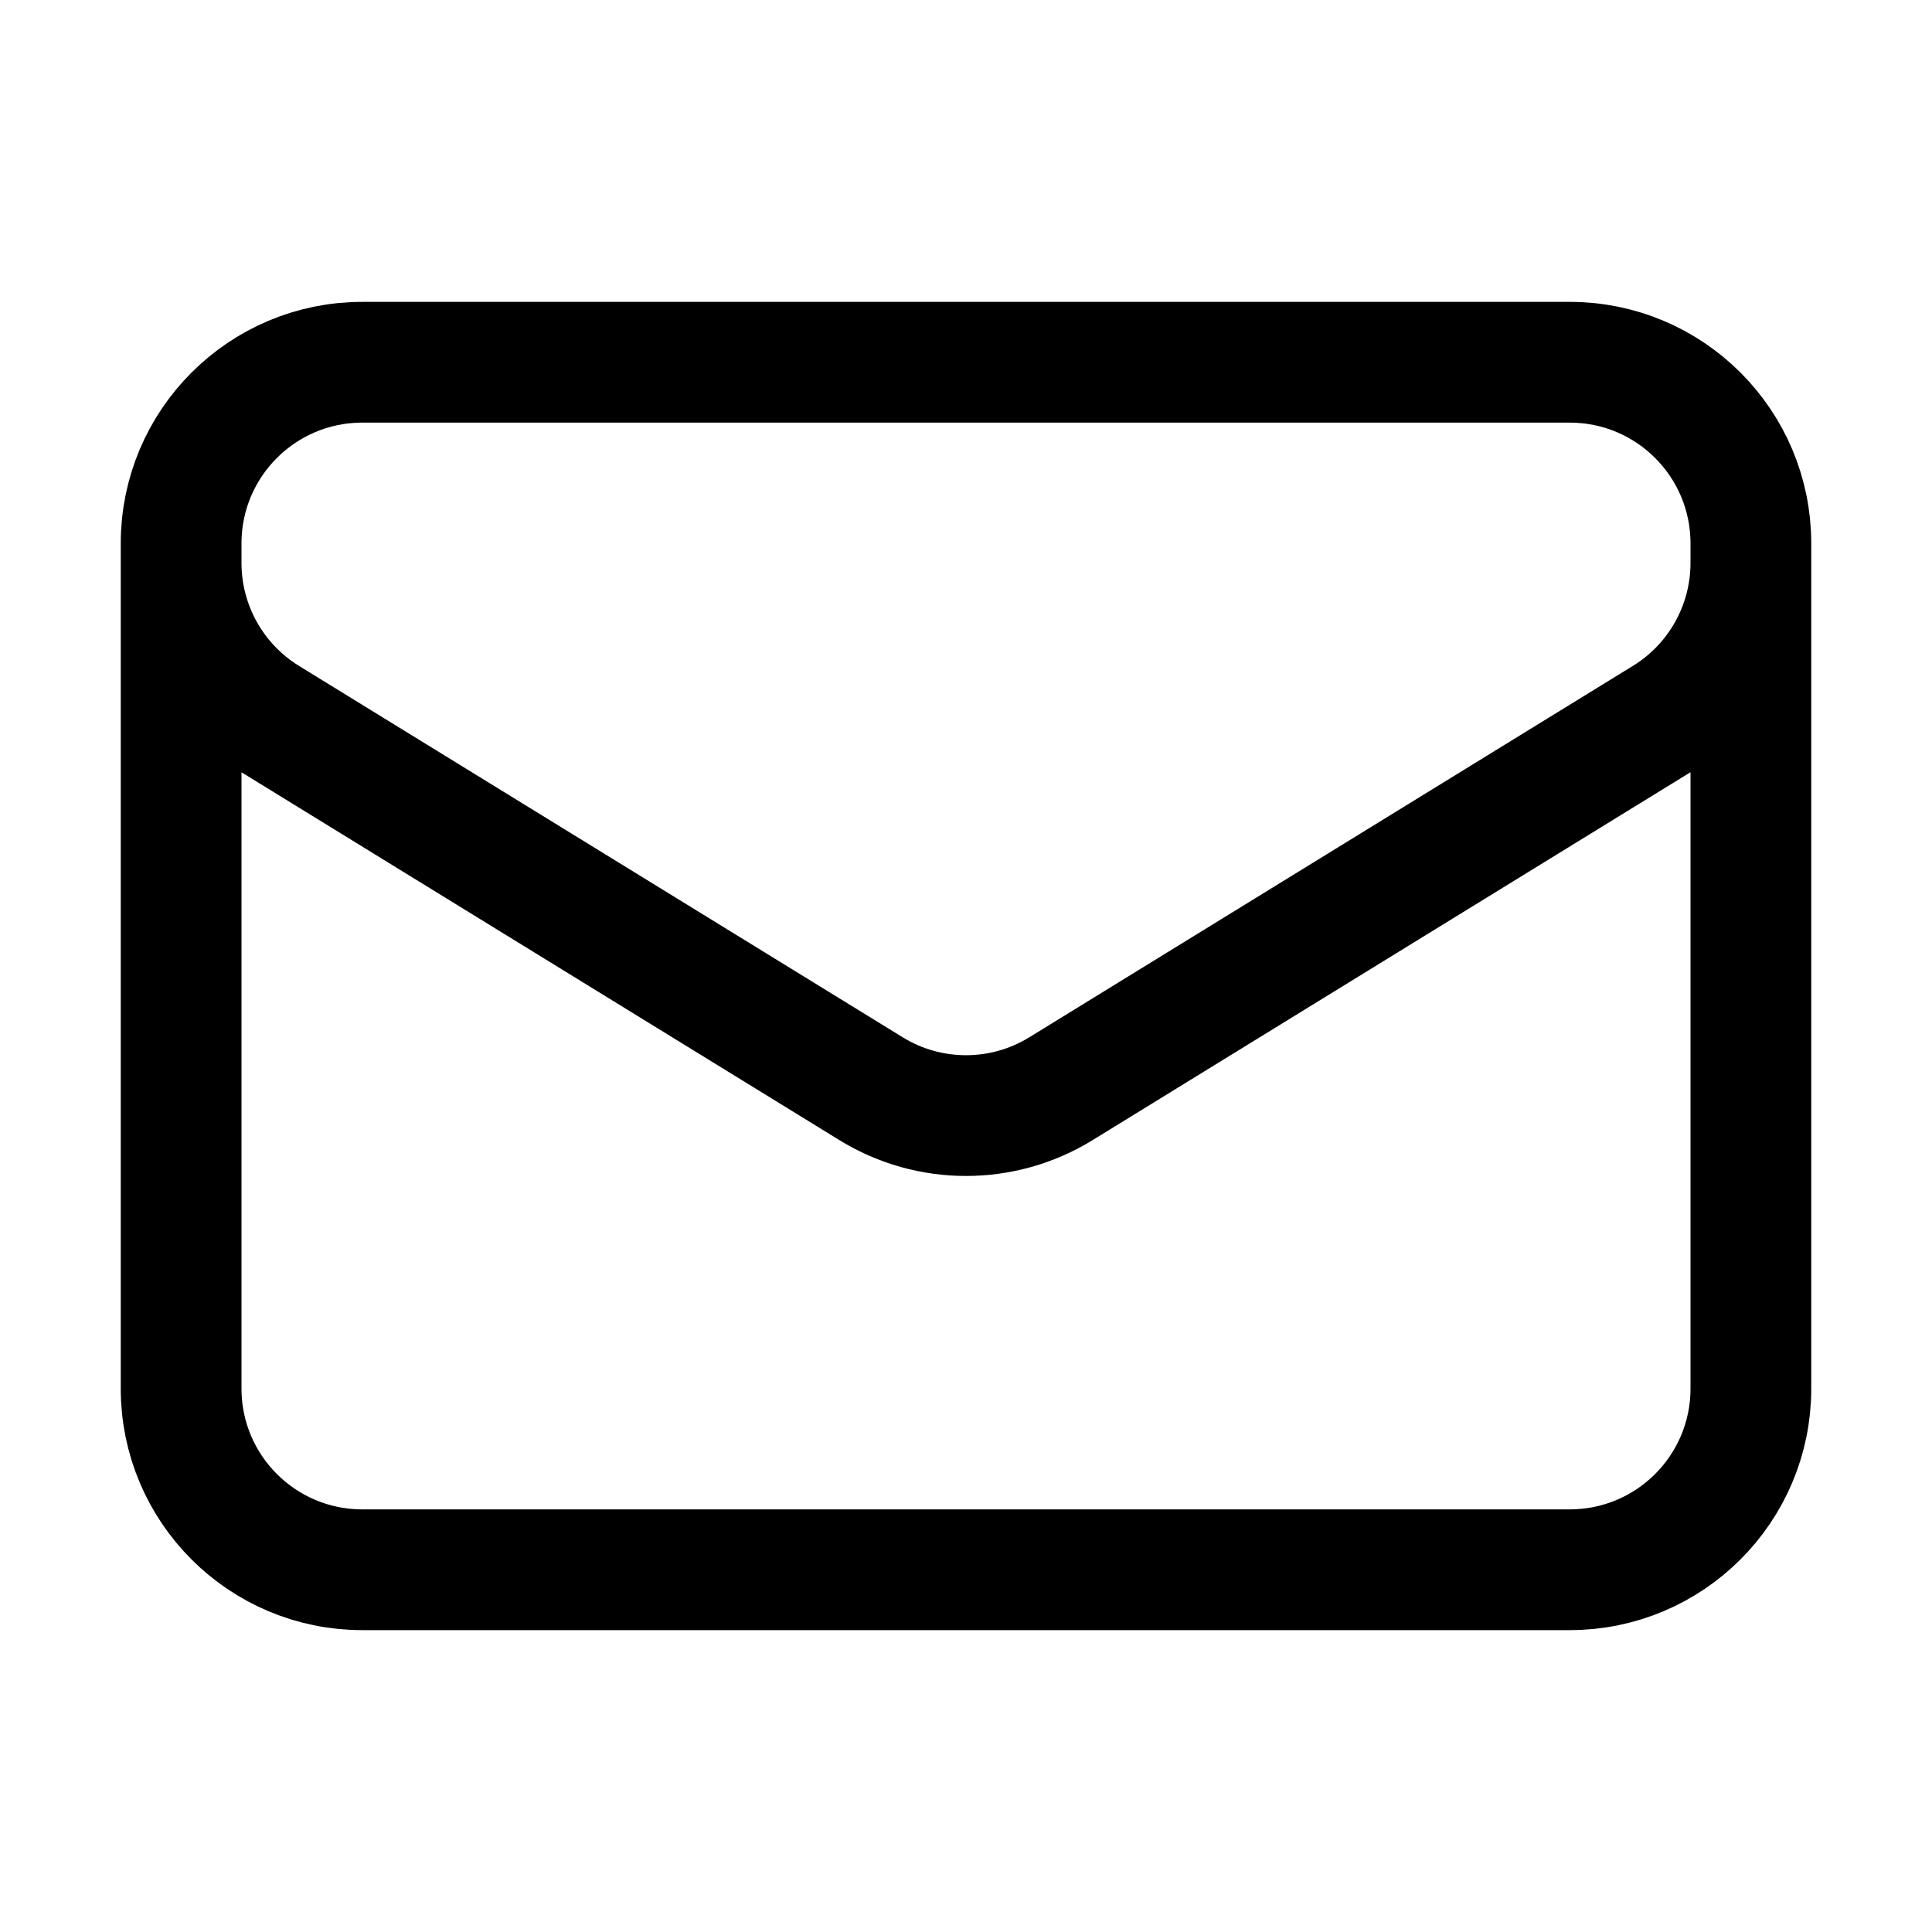
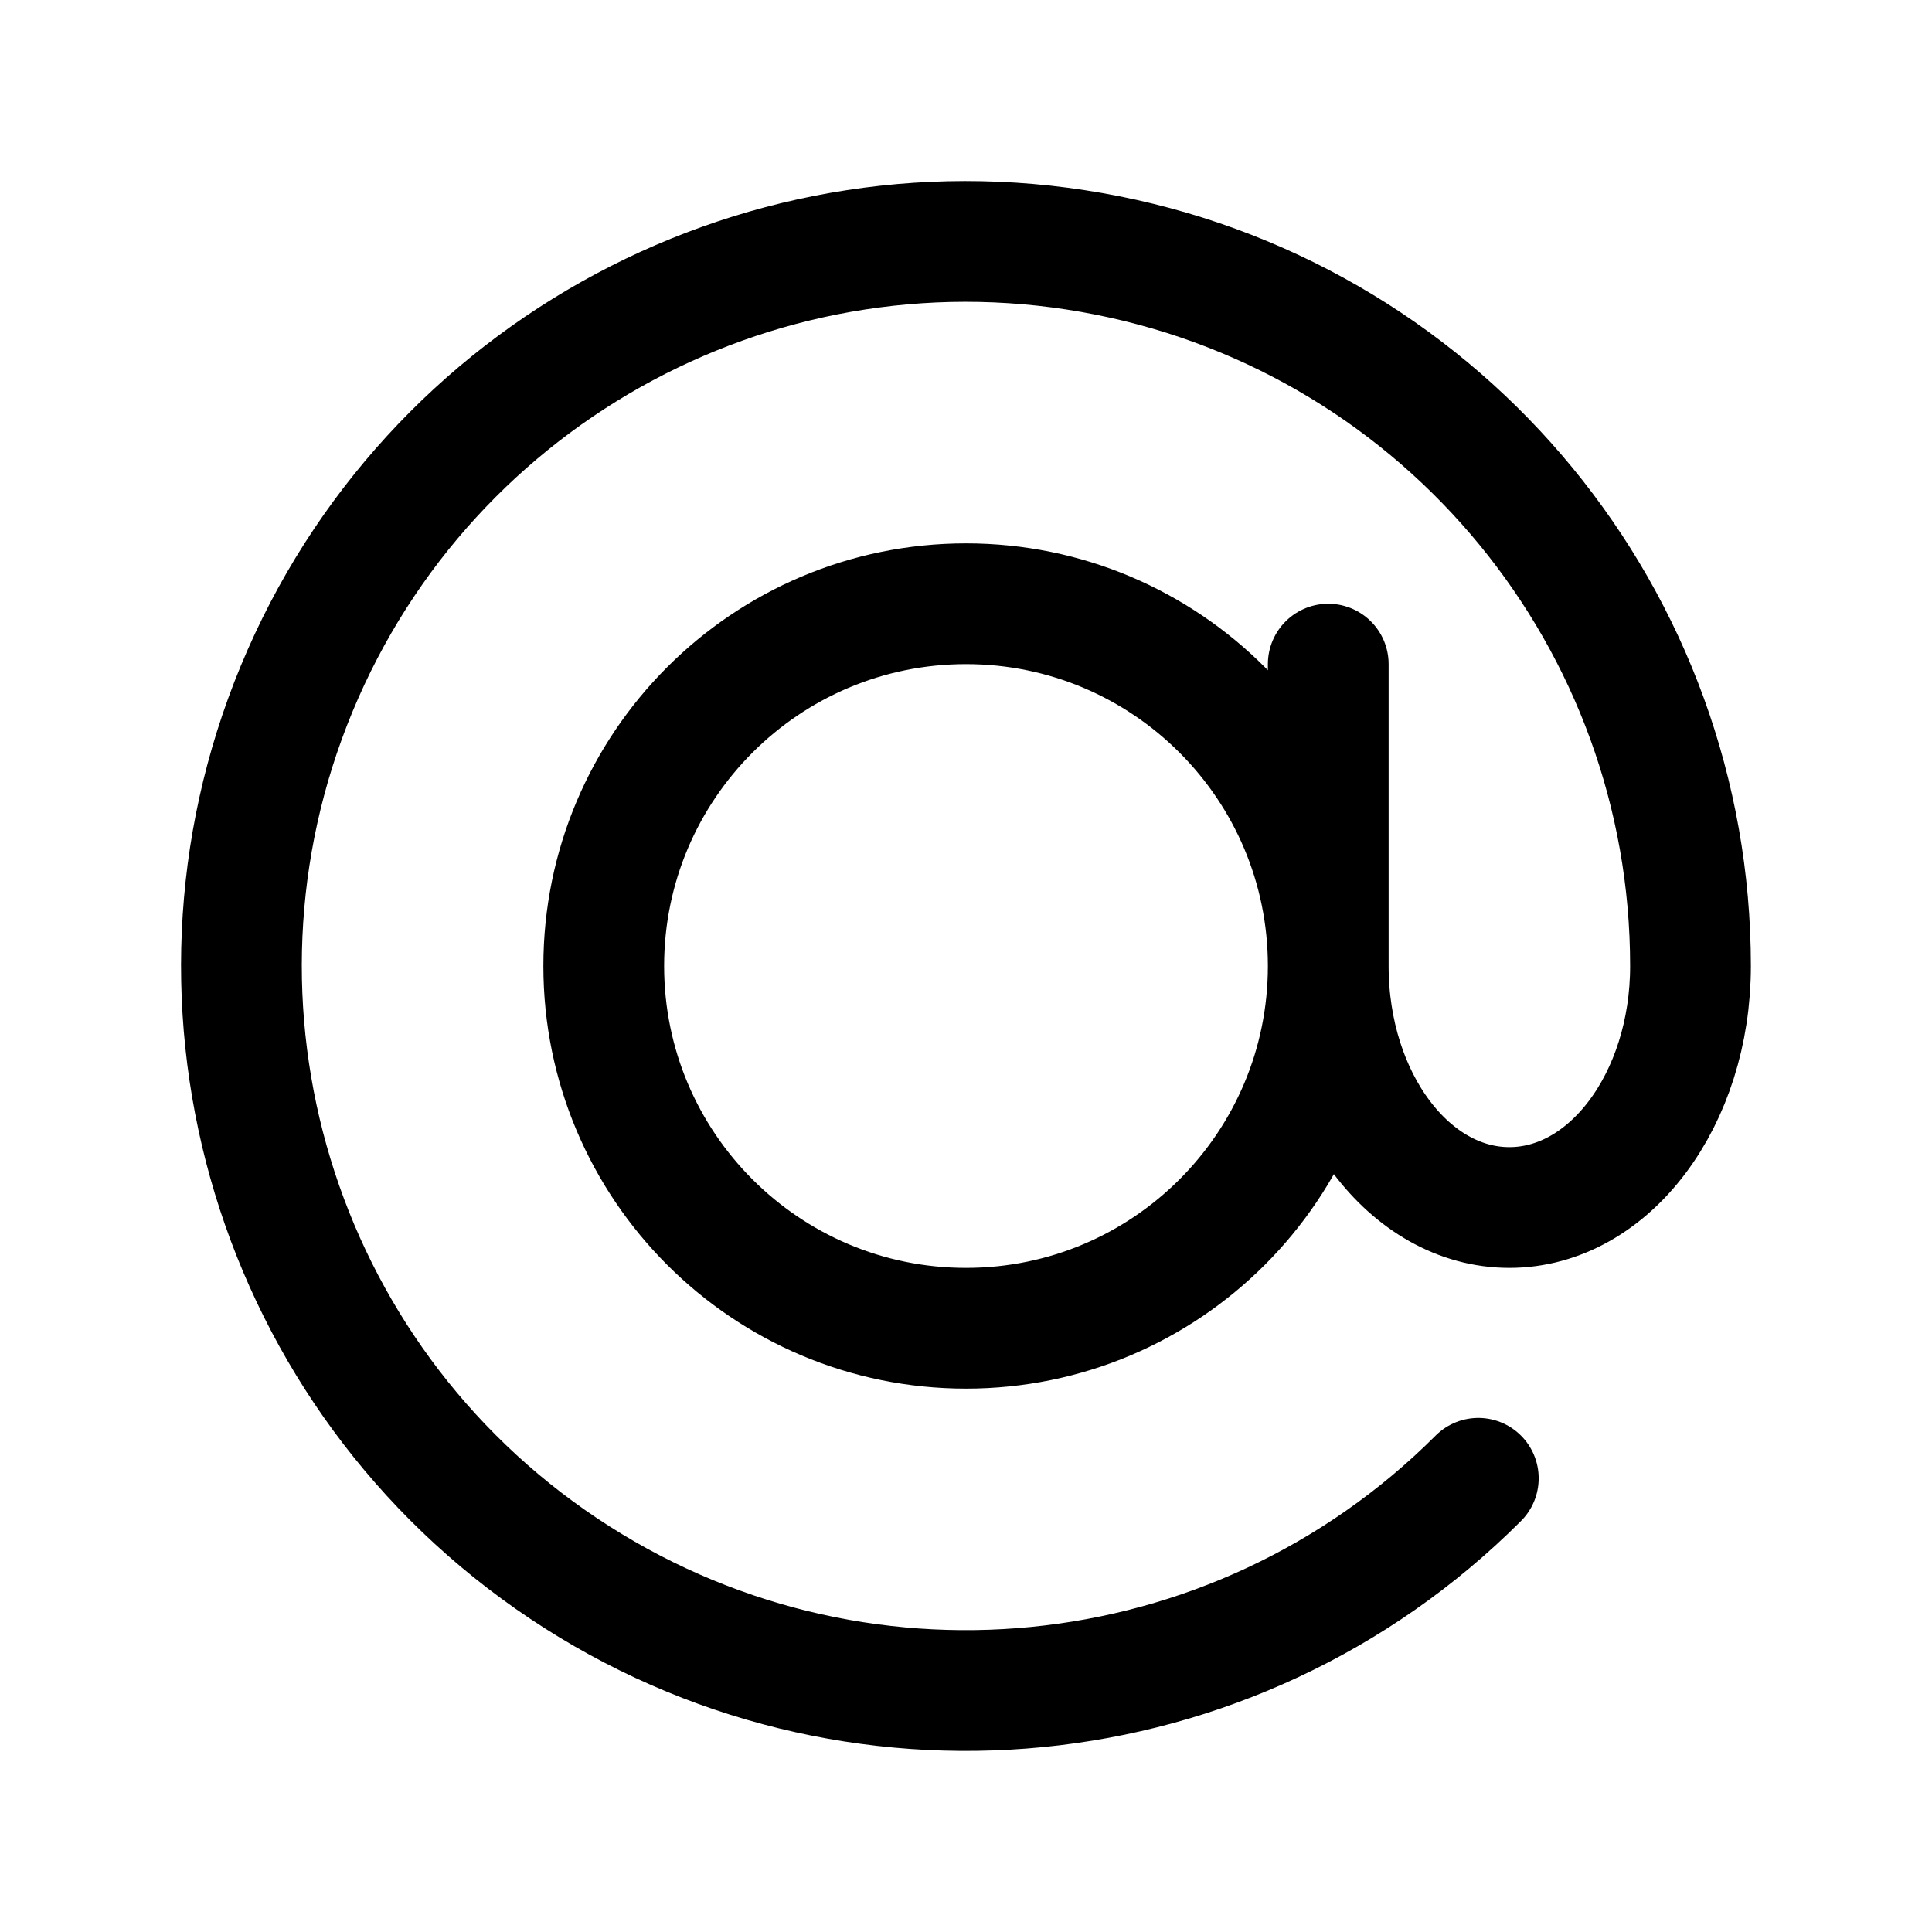
- <svg xmlns="http://www.w3.org/2000/svg" fill="none" stroke="currentColor" stroke-width="1.5" viewBox="0 0 24 24" aria-hidden="true">
-   <path stroke-linecap="round" stroke-linejoin="round" d="M21.75 6.75v10.5a2.25 2.25 0 01-2.25 2.25h-15a2.25 2.25 0 01-2.25-2.25V6.75m19.5 0A2.25 2.25 0 0019.5 4.5h-15a2.25 2.25 0 00-2.25 2.25m19.5 0v.243a2.25 2.25 0 01-1.07 1.916l-7.5 4.615a2.25 2.25 0 01-2.36 0L3.32 8.91a2.25 2.25 0 01-1.07-1.916V6.75" />
+ <svg xmlns="http://www.w3.org/2000/svg" fill="none" viewBox="0 0 24 24" stroke-width="1.5" stroke="currentColor" class="w-6 h-6">
+   <path stroke-linecap="round" d="M16.5 12a4.5 4.5 0 11-9 0 4.5 4.5 0 019 0zm0 0c0 1.657 1.007 3 2.25 3S21 13.657 21 12a9 9 0 10-2.636 6.364M16.5 12V8.25" />
</svg>
